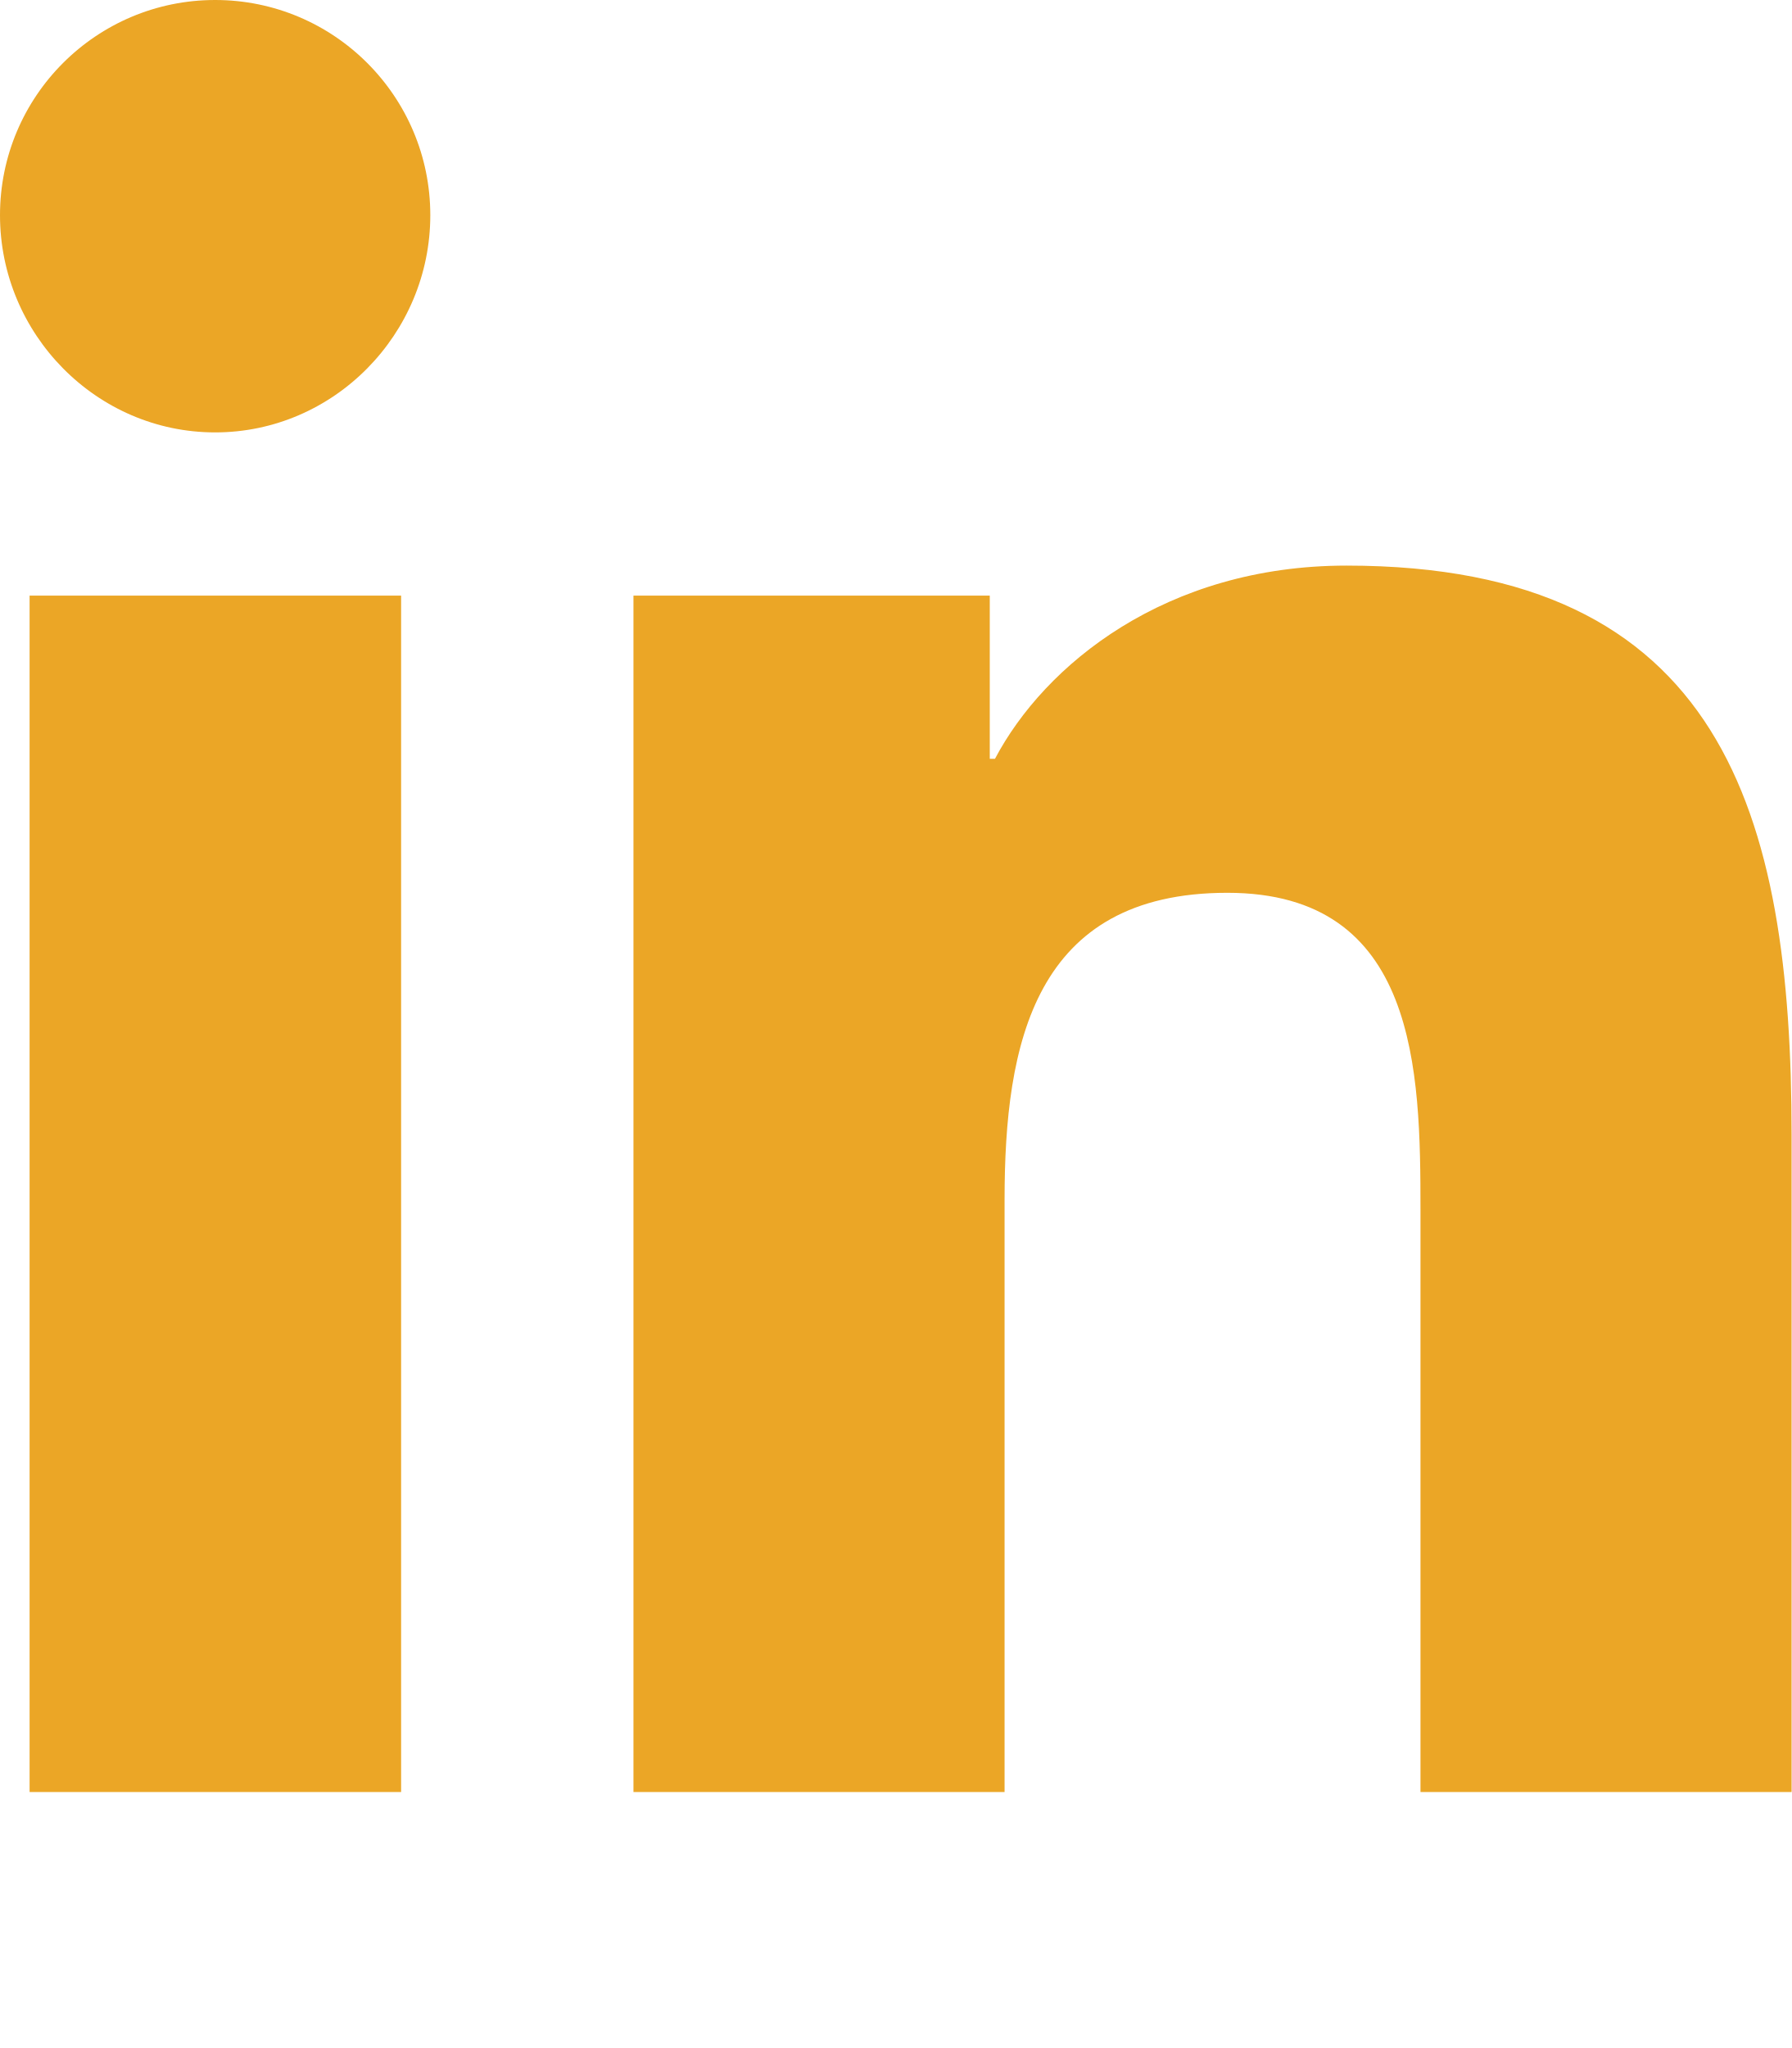
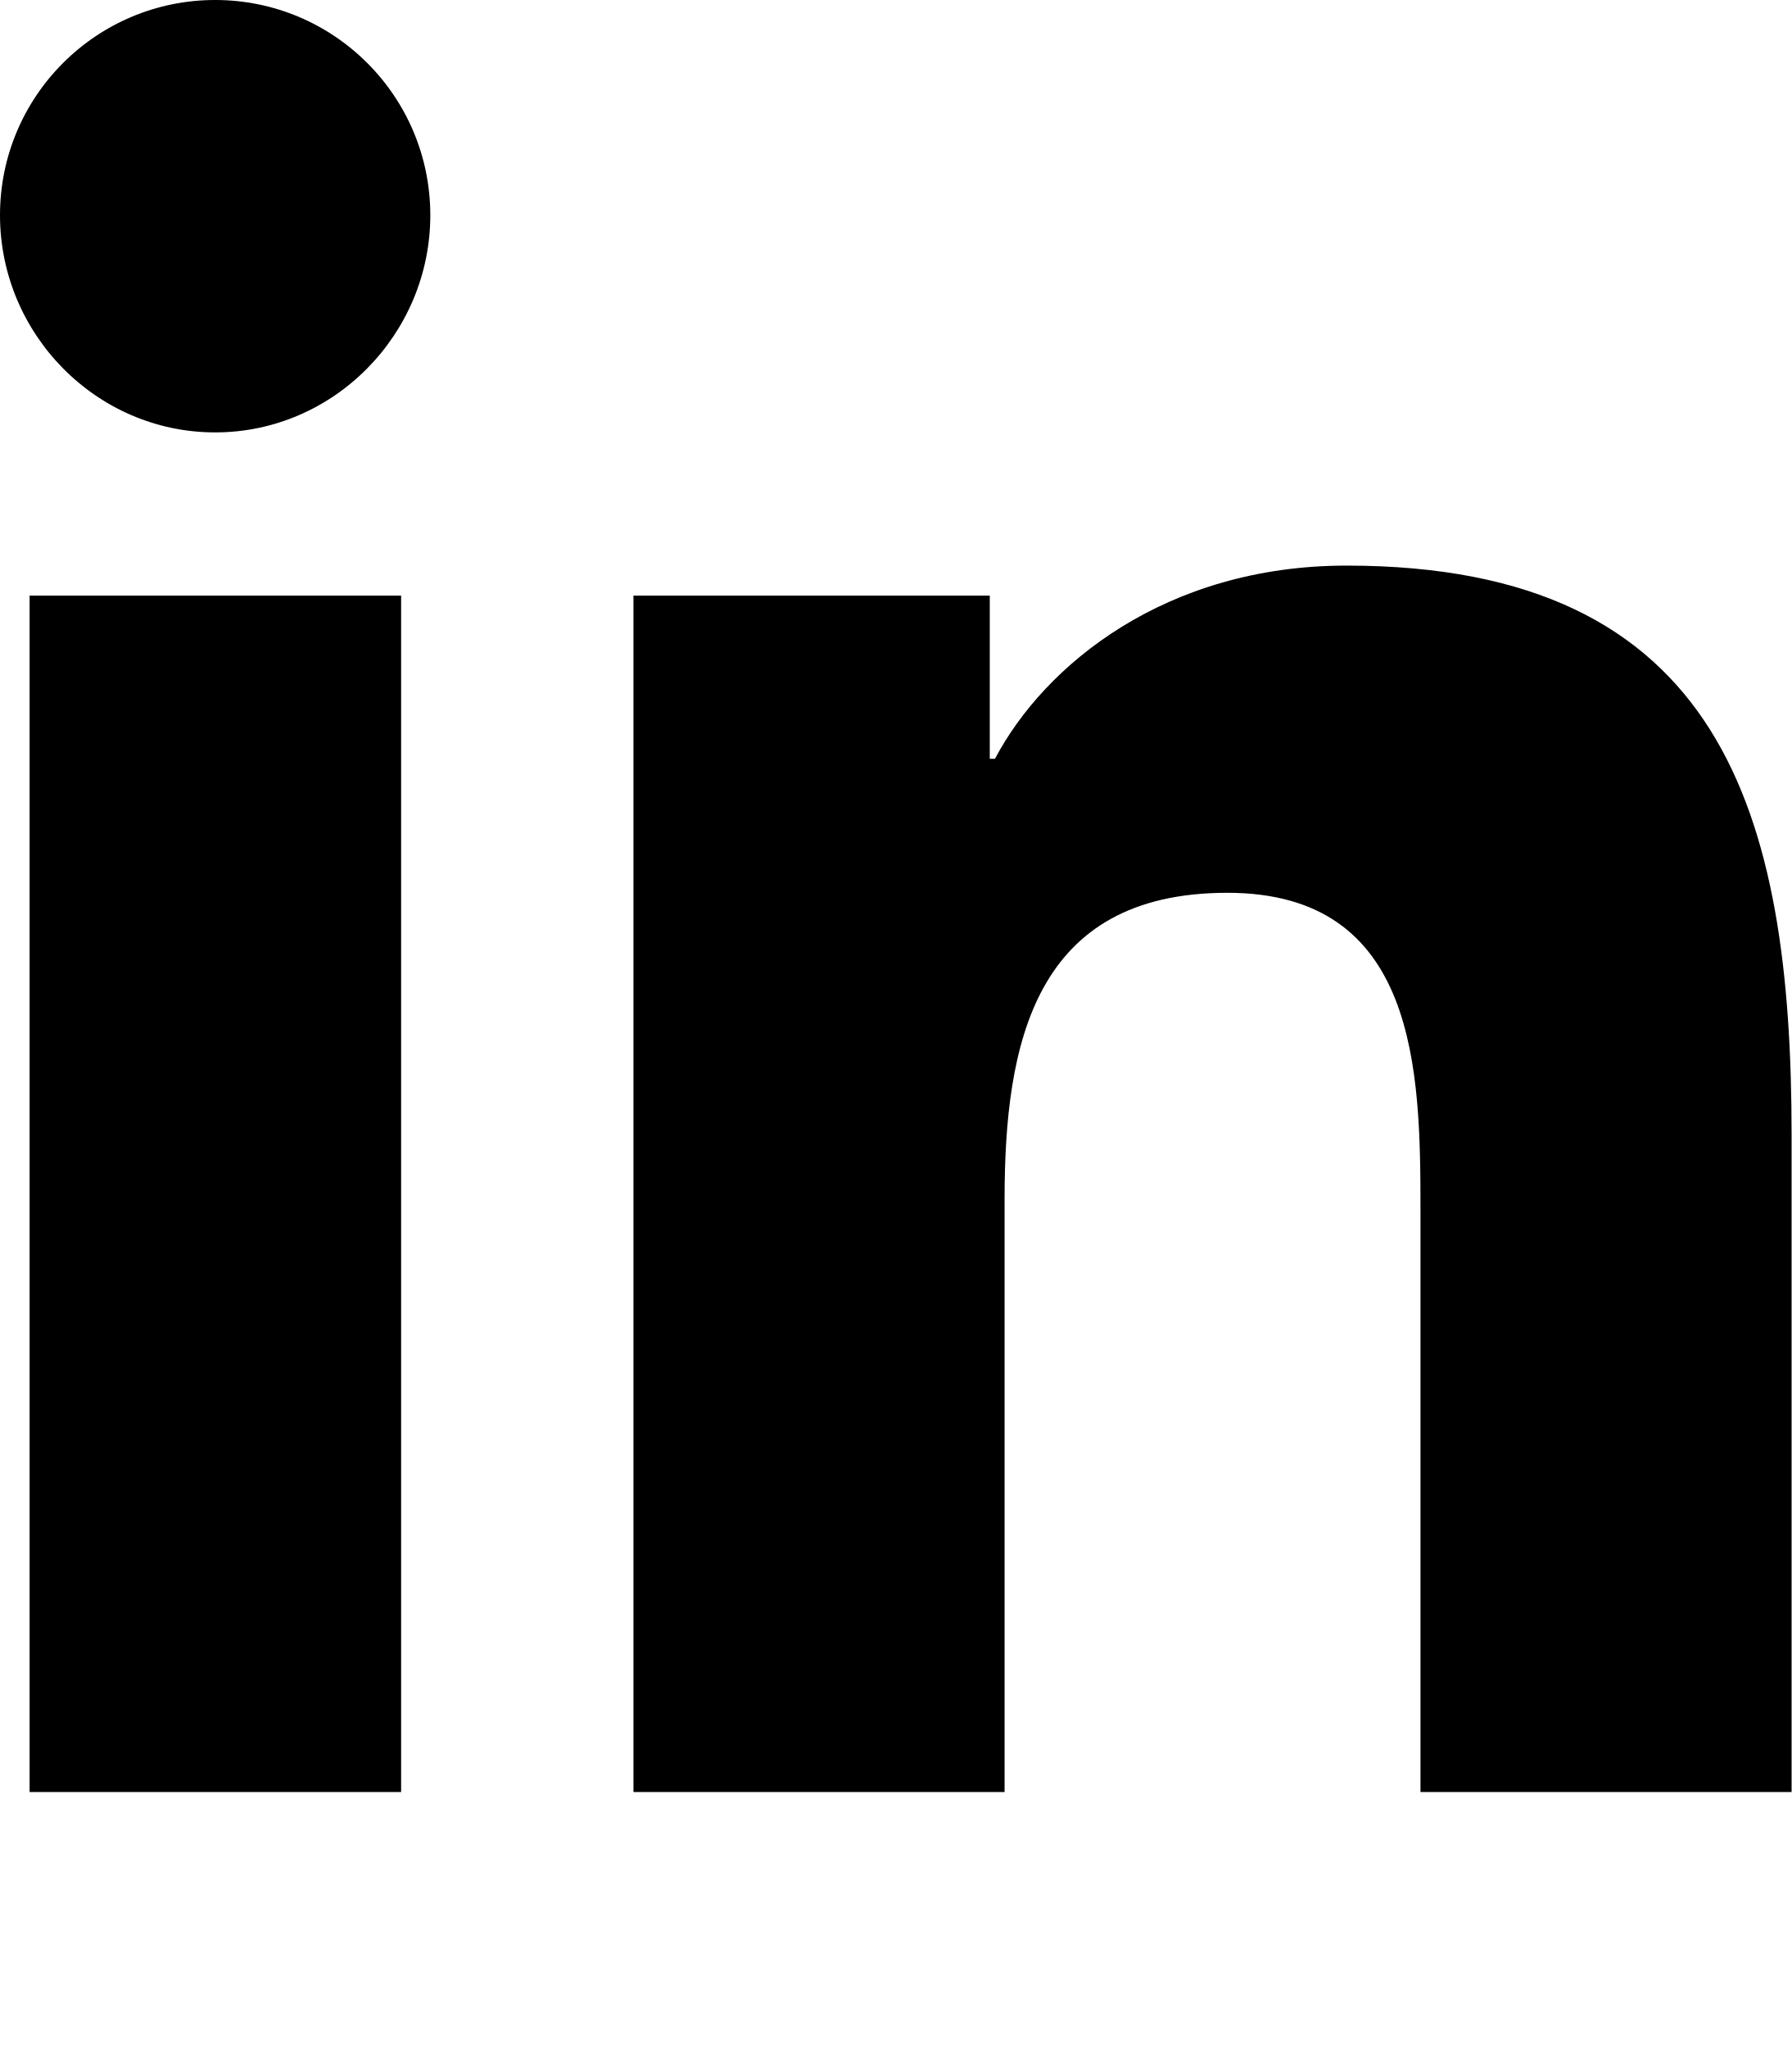
<svg xmlns="http://www.w3.org/2000/svg" height="32" width="28" viewBox="0 0 448 512">
-   <path opacity="1" fill="#eba626" d="M100.3 448H7.4V148.9h92.9zM53.8 108.1C24.1 108.1 0 83.5 0 53.8a53.8 53.8 0 0 1 107.6 0c0 29.7-24.1 54.3-53.8 54.3zM447.9 448h-92.7V302.4c0-34.7-.7-79.2-48.3-79.2-48.3 0-55.7 37.7-55.7 76.7V448h-92.8V148.9h89.1v40.8h1.3c12.4-23.5 42.7-48.3 87.9-48.3 94 0 111.3 61.9 111.3 142.3V448z" />
+   <path opacity="1" d="M100.3 448H7.4V148.9h92.9zM53.8 108.1C24.1 108.1 0 83.5 0 53.8a53.8 53.8 0 0 1 107.6 0c0 29.7-24.1 54.3-53.8 54.3zM447.9 448h-92.7V302.4c0-34.7-.7-79.2-48.3-79.2-48.3 0-55.7 37.7-55.7 76.7V448h-92.8V148.9h89.1v40.8h1.3c12.4-23.5 42.7-48.3 87.9-48.3 94 0 111.3 61.9 111.3 142.3V448z" />
</svg>
